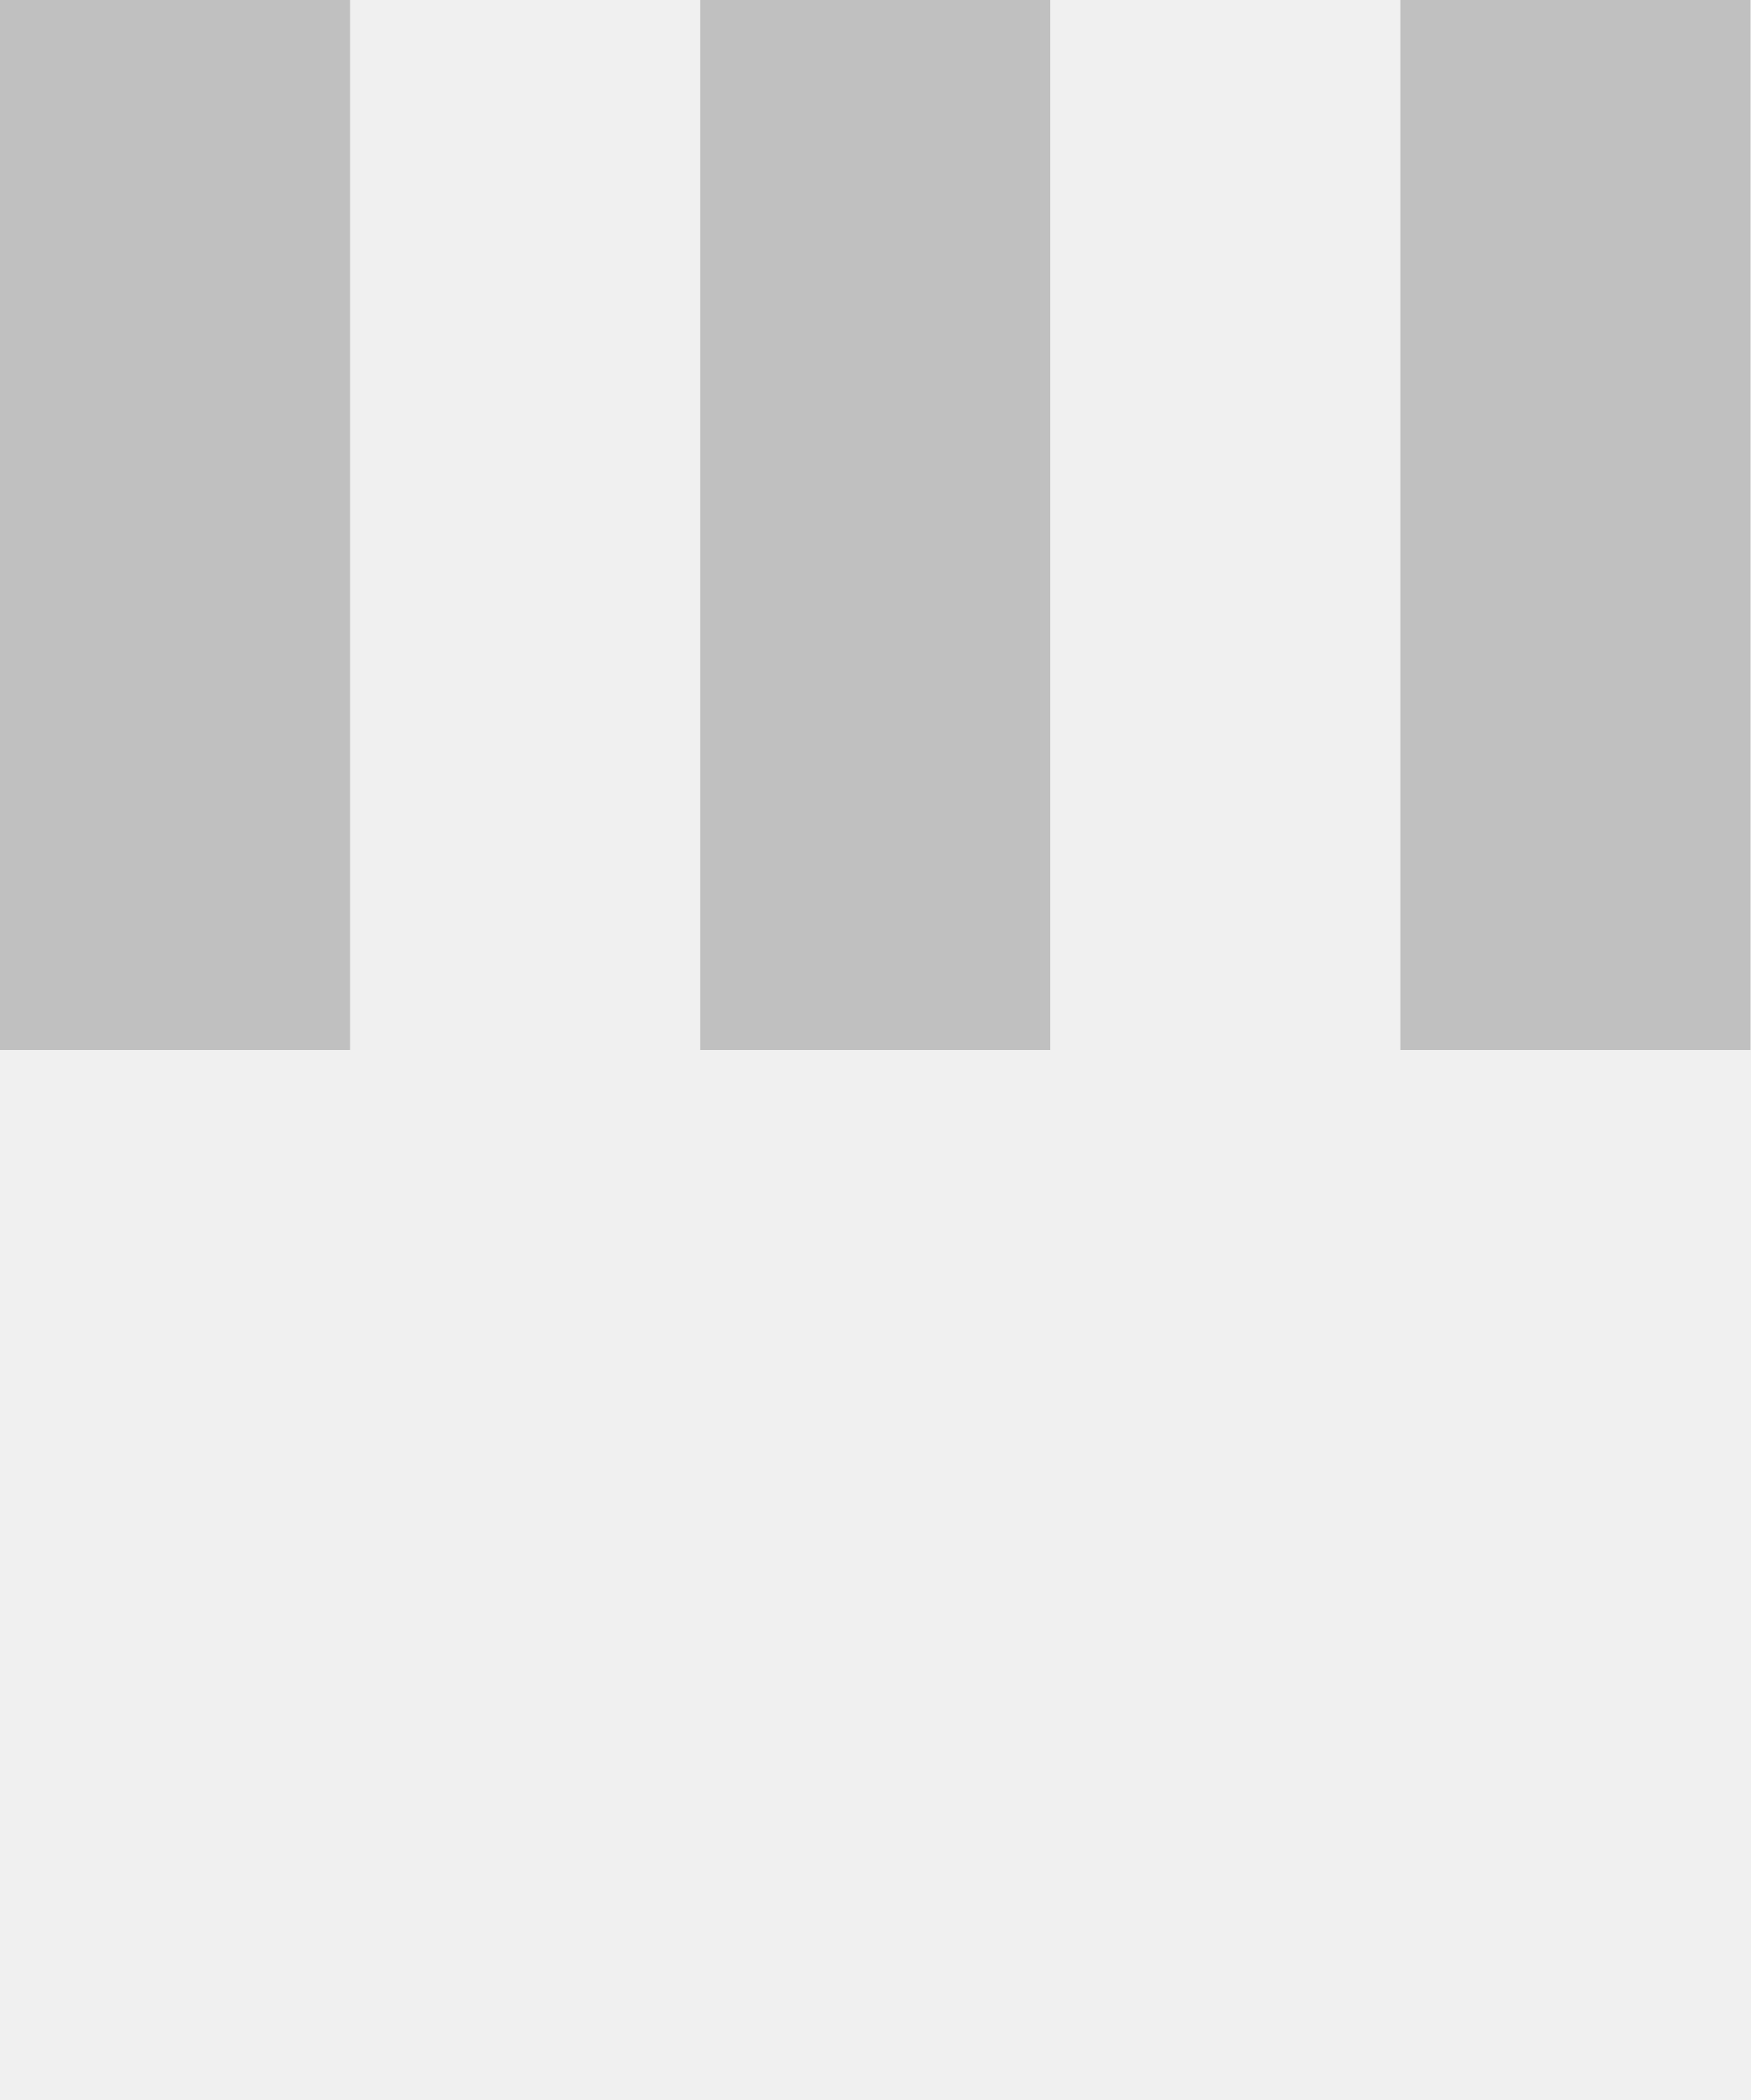
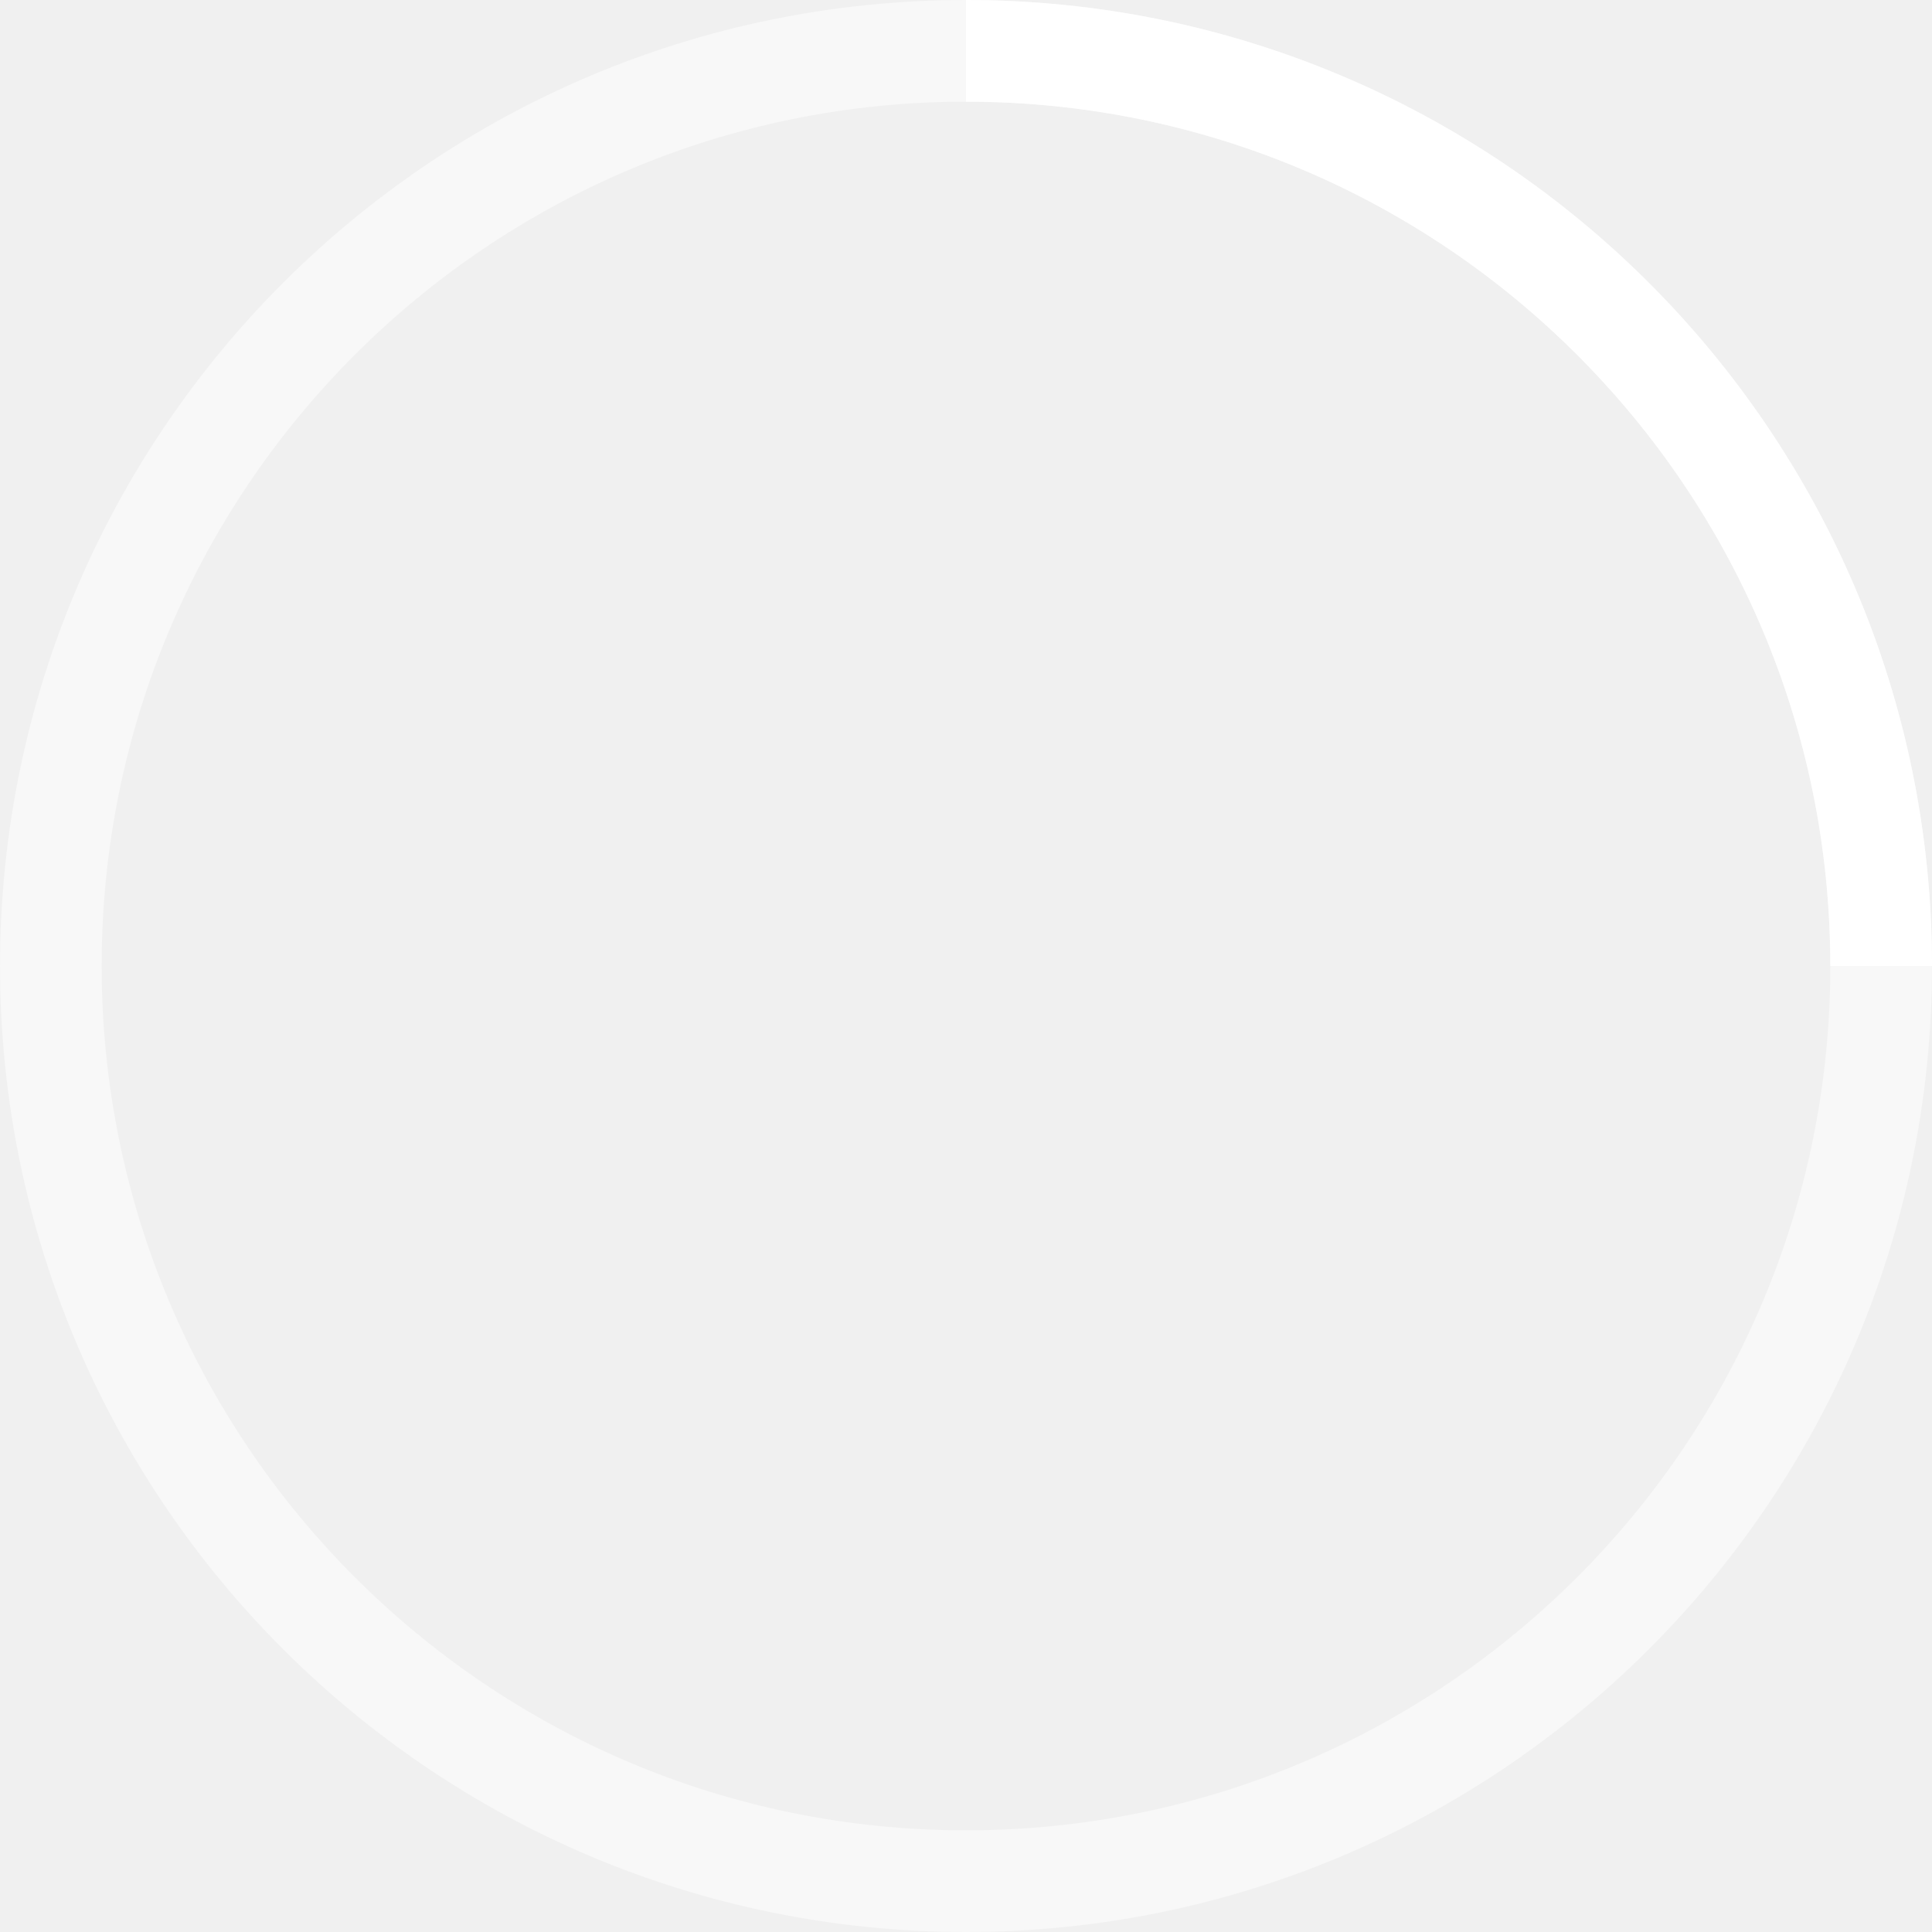
- <svg xmlns="http://www.w3.org/2000/svg" width="20px" height="24px" viewBox="0 0 20 24">
-   <rect x="0" y="0" width="4" height="12" fill="currentColor" opacity="0.2">
-     <animate attributeName="opacity" attributeType="XML" values="0.2; 1; 0.2" begin="0s" dur="1s" repeatCount="indefinite" />
-     <animate attributeName="height" attributeType="XML" values="12; 24; 12" begin="0s" dur="1s" repeatCount="indefinite" />
-     <animate attributeName="y" attributeType="XML" values="6; 0; 6" begin="0s" dur="1s" repeatCount="indefinite" />
-   </rect>
-   <rect x="8" y="0" width="4" height="12" fill="currentColor" opacity="0.2">
-     <animate attributeName="opacity" attributeType="XML" values="0.2; 1; 0.2" begin="0.15s" dur="1s" repeatCount="indefinite" />
-     <animate attributeName="height" attributeType="XML" values="12; 24; 12" begin="0.15s" dur="1s" repeatCount="indefinite" />
-     <animate attributeName="y" attributeType="XML" values="6; 0; 6" begin="0.15s" dur="1s" repeatCount="indefinite" />
-   </rect>
-   <rect x="16" y="0" width="4" height="12" fill="currentColor" opacity="0.2">
-     <animate attributeName="opacity" attributeType="XML" values="0.2; 1; 0.2" begin="0.3s" dur="1s" repeatCount="indefinite" />
-     <animate attributeName="height" attributeType="XML" values="12; 24; 12" begin="0.3s" dur="1s" repeatCount="indefinite" />
-     <animate attributeName="y" attributeType="XML" values="6; 0; 6" begin="0.3s" dur="1s" repeatCount="indefinite" />
-   </rect>
+ <svg xmlns="http://www.w3.org/2000/svg" width="38" height="38" viewBox="0 0 38 38" stroke="#fff">
+   <g fill="none" fill-rule="evenodd">
+     <g transform="translate(1 1)" stroke-width="2">
+       <circle stroke-opacity=".5" cx="18" cy="18" r="18" />
+       <path d="M36 18c0-9.94-8.06-18-18-18">
+         <animateTransform attributeName="transform" type="rotate" from="0 18 18" to="360 18 18" dur="1s" repeatCount="indefinite" />
+       </path>
+     </g>
+   </g>
</svg>
